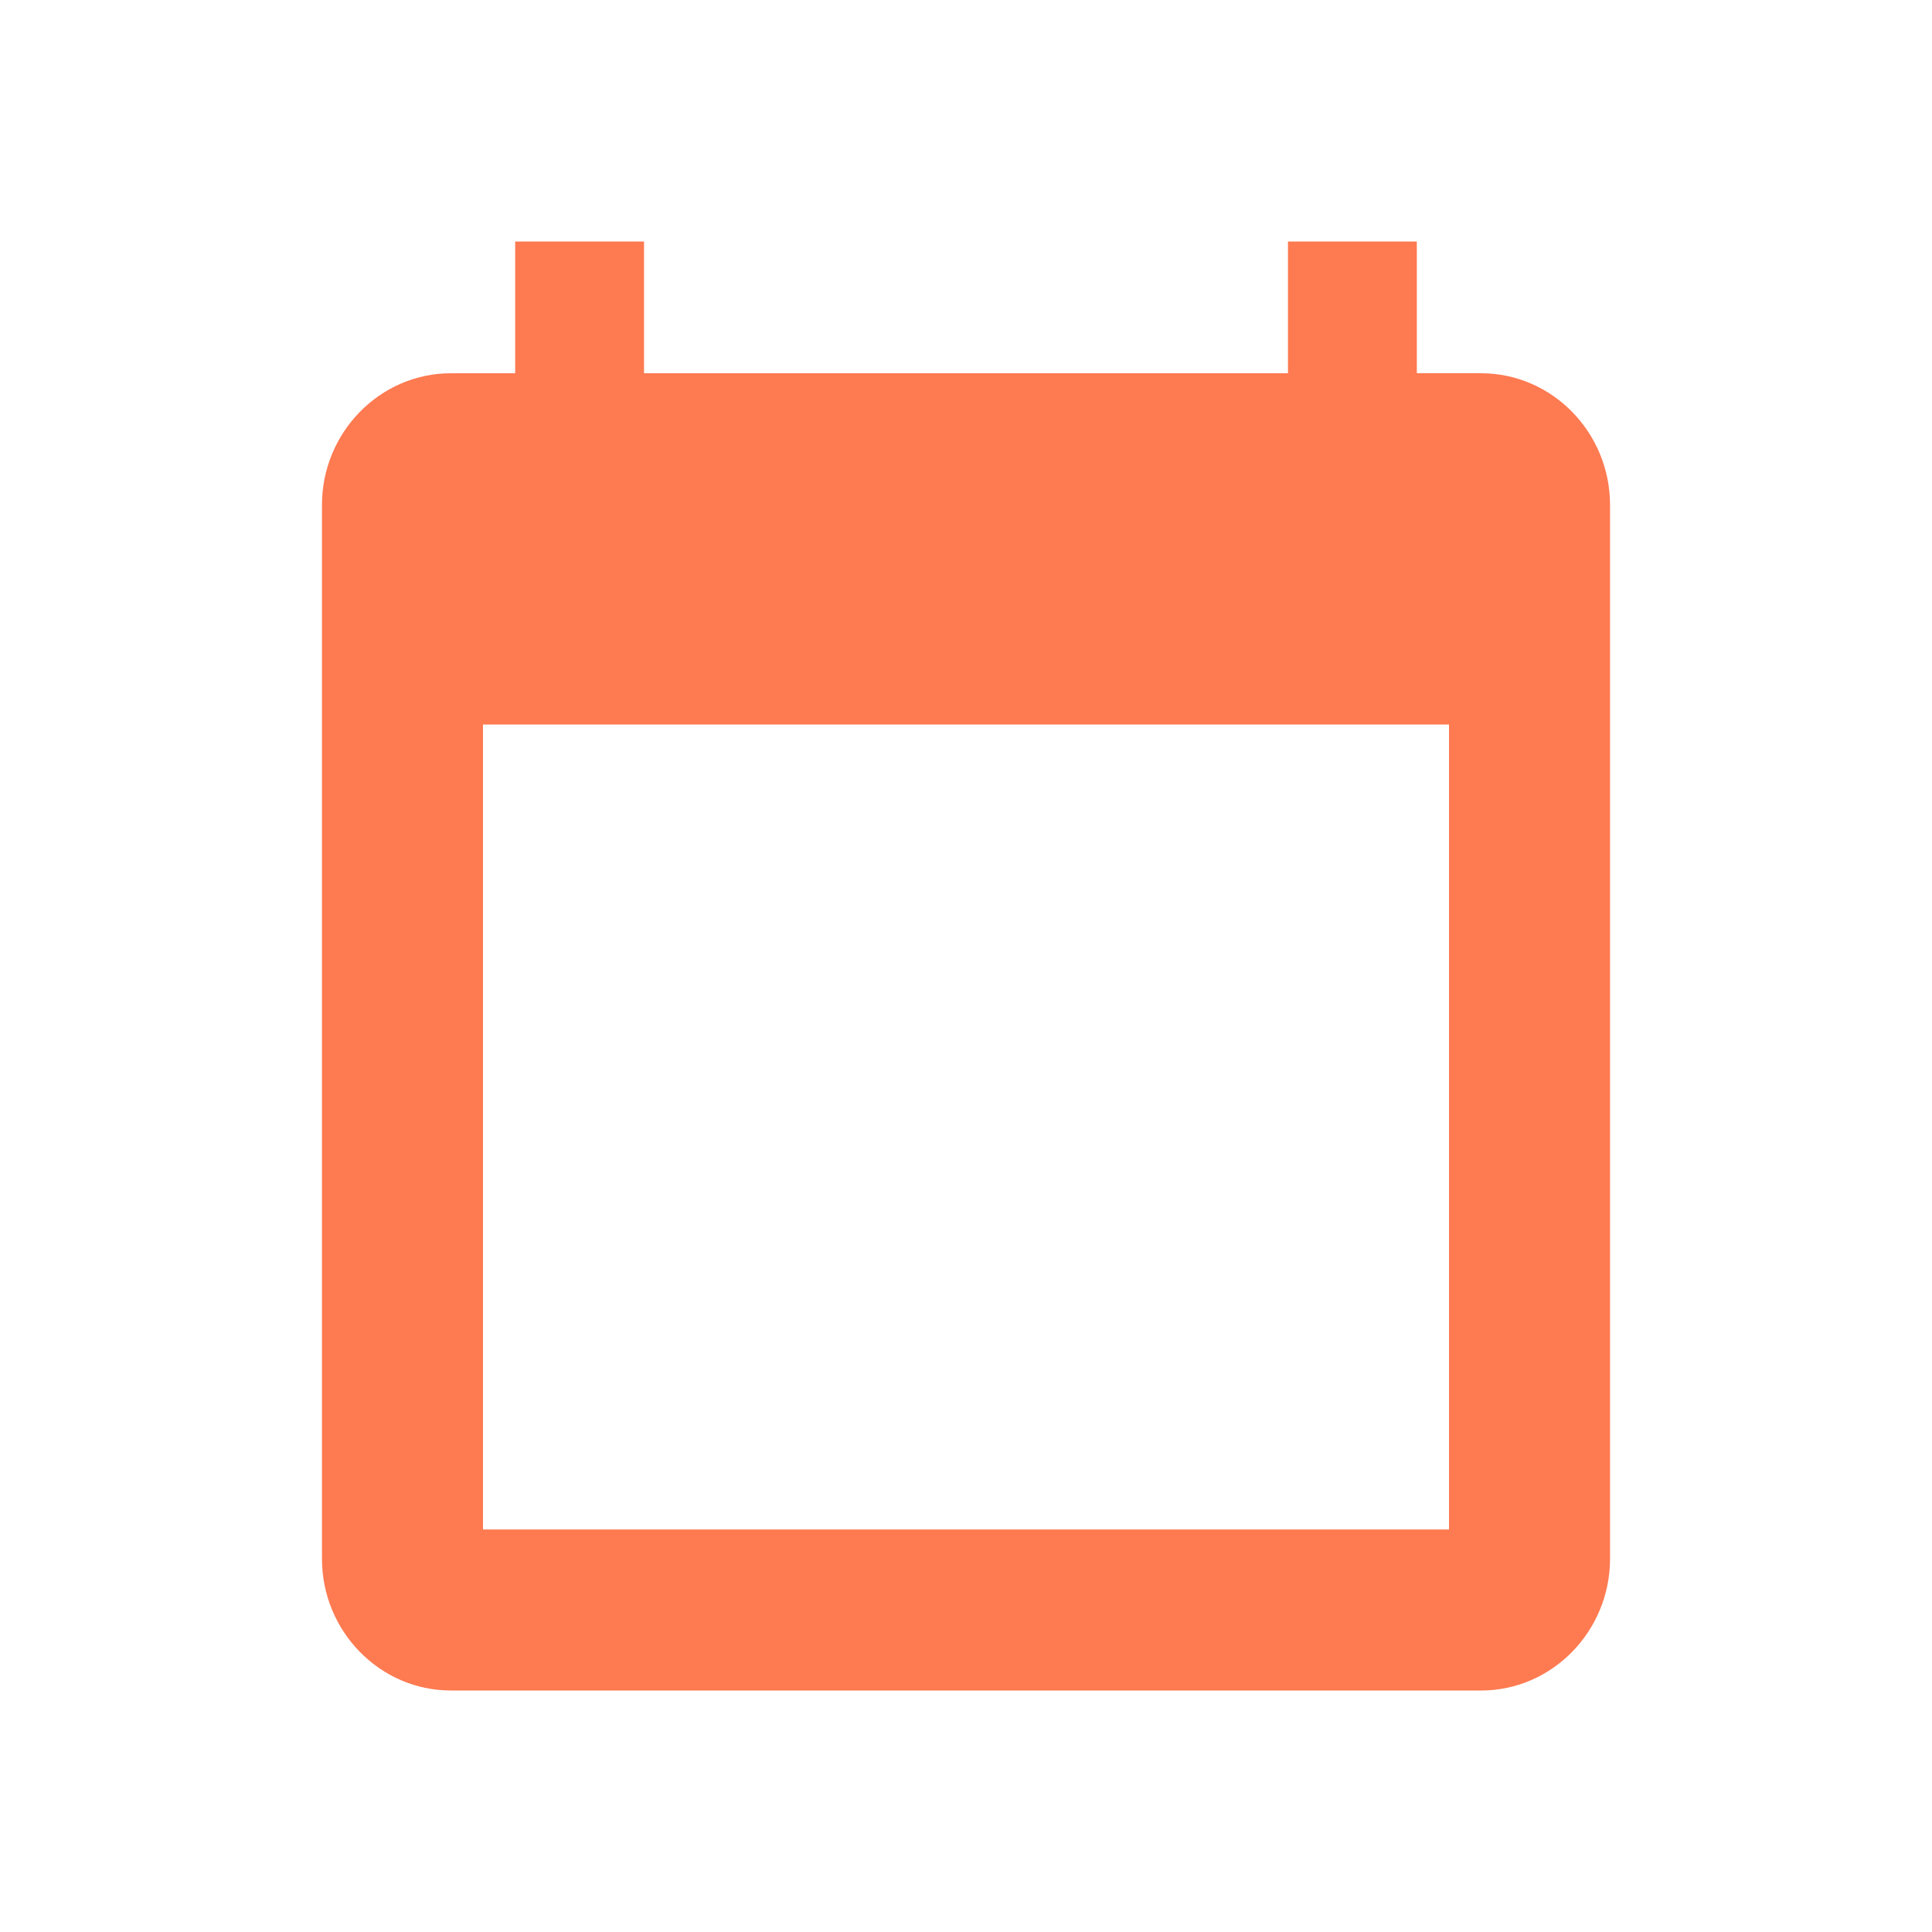
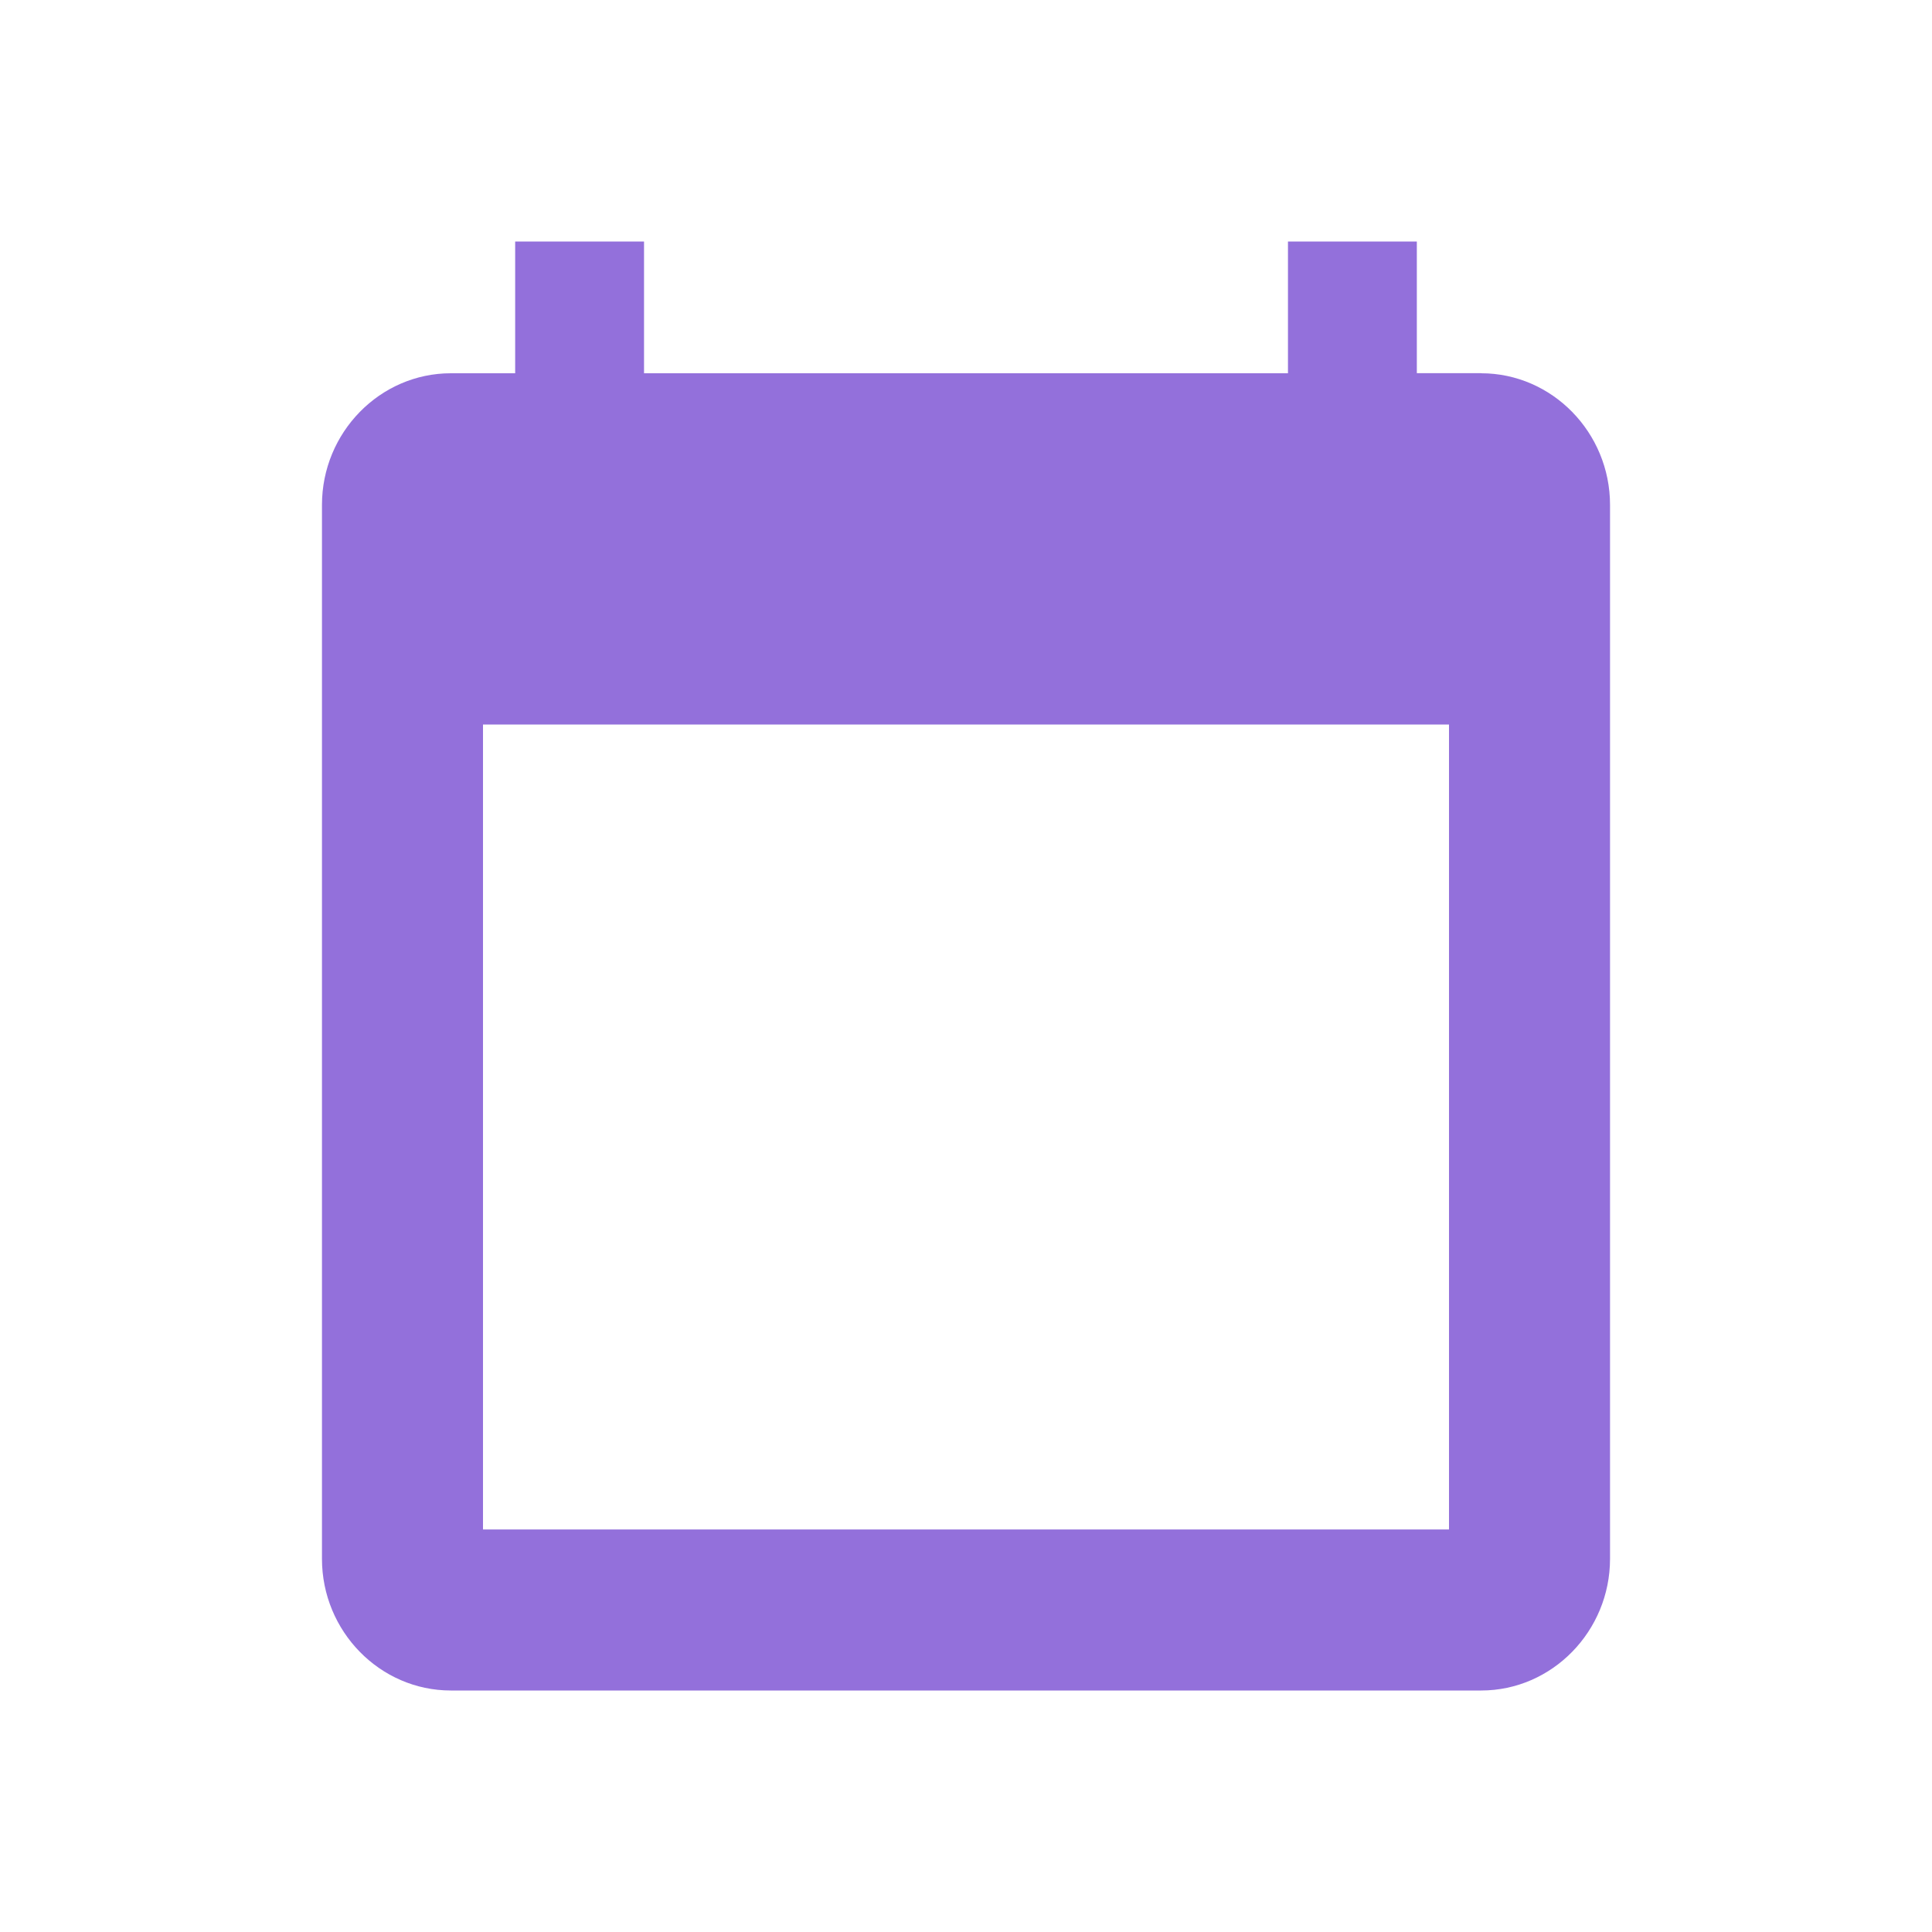
<svg xmlns="http://www.w3.org/2000/svg" width="20" height="20" viewBox="0 0 20 20">
  <g fill="none" fill-rule="evenodd">
    <path d="M0 0h20v19.174H0z" />
-     <path fill="#FE7A51" d="M5 15.833h10V7.5H5v8.333zm10.333-11.97h-.666V2.5h-1.334v1.364H6.667V2.5H5.333v1.364h-.666c-.734 0-1.334.613-1.334 1.363v10.91c0 .75.6 1.363 1.334 1.363h10.666c.734 0 1.334-.614 1.334-1.364V5.227c0-.75-.6-1.363-1.334-1.363z" />
+     <path fill="mediumpurple" d="M5 15.833h10V7.5H5v8.333zm10.333-11.97h-.666V2.5h-1.334v1.364H6.667V2.5H5.333v1.364h-.666c-.734 0-1.334.613-1.334 1.363v10.91c0 .75.6 1.363 1.334 1.363h10.666c.734 0 1.334-.614 1.334-1.364V5.227c0-.75-.6-1.363-1.334-1.363z" />
  </g>
</svg>
